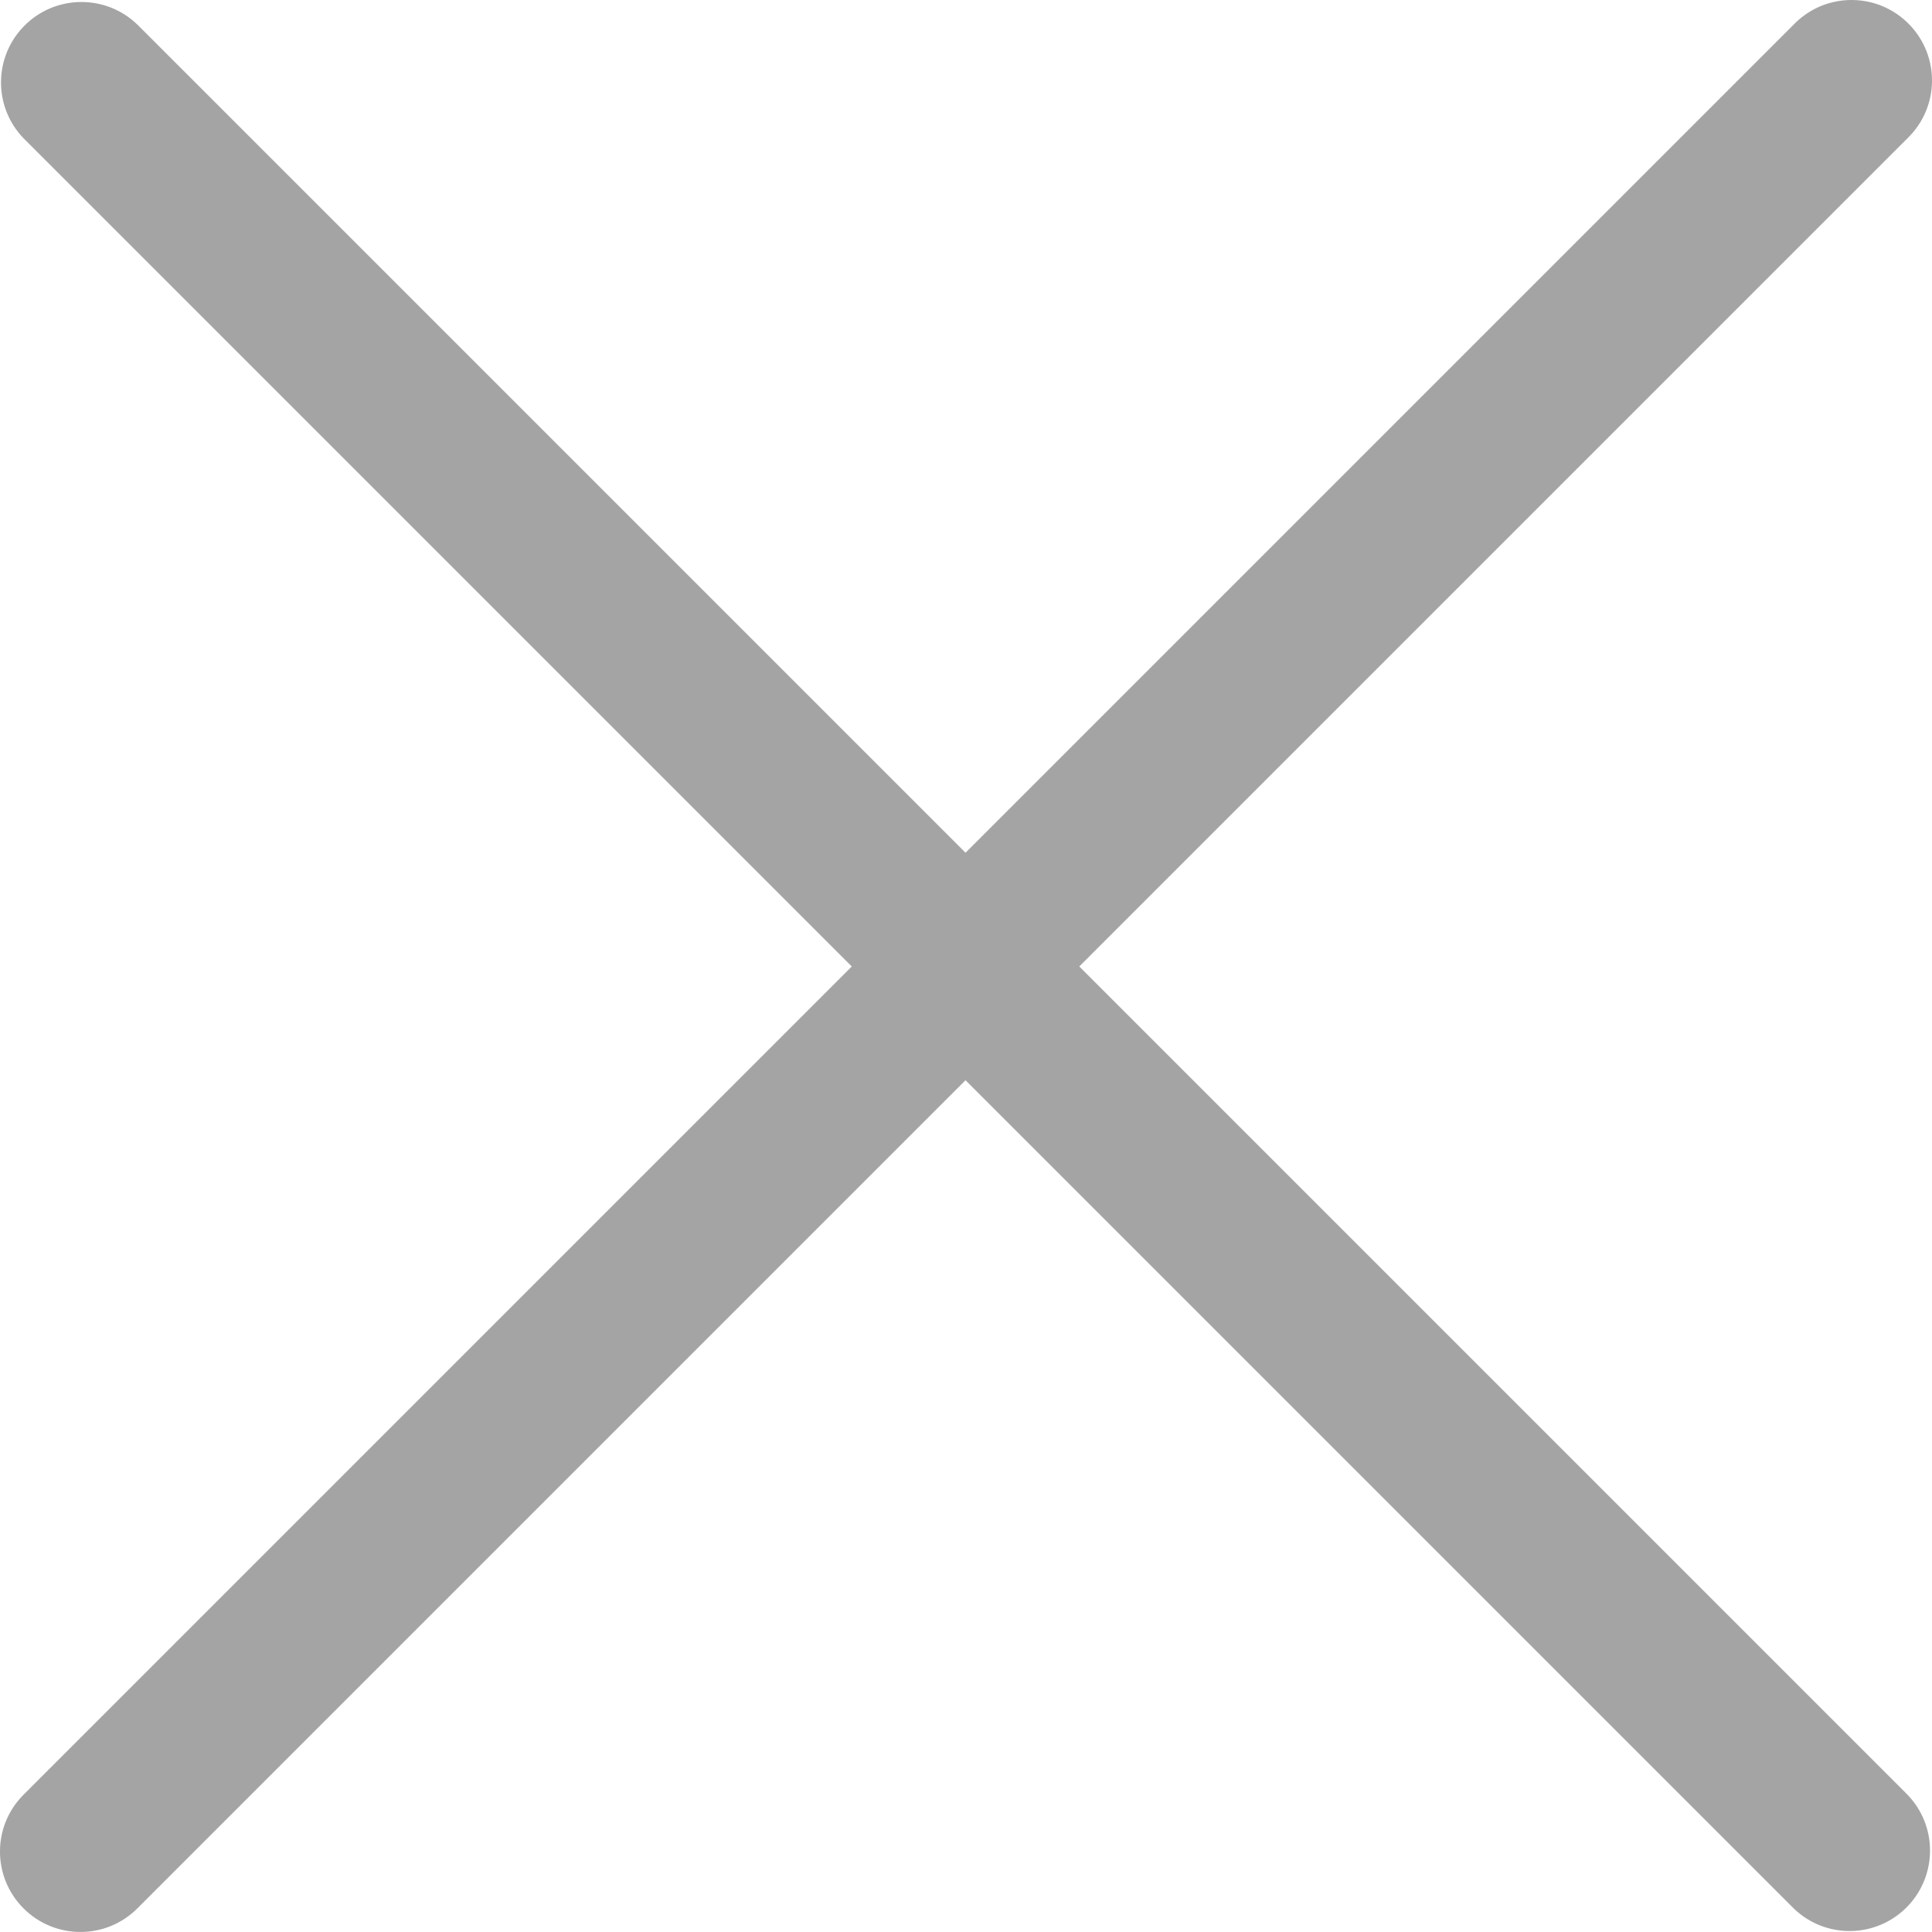
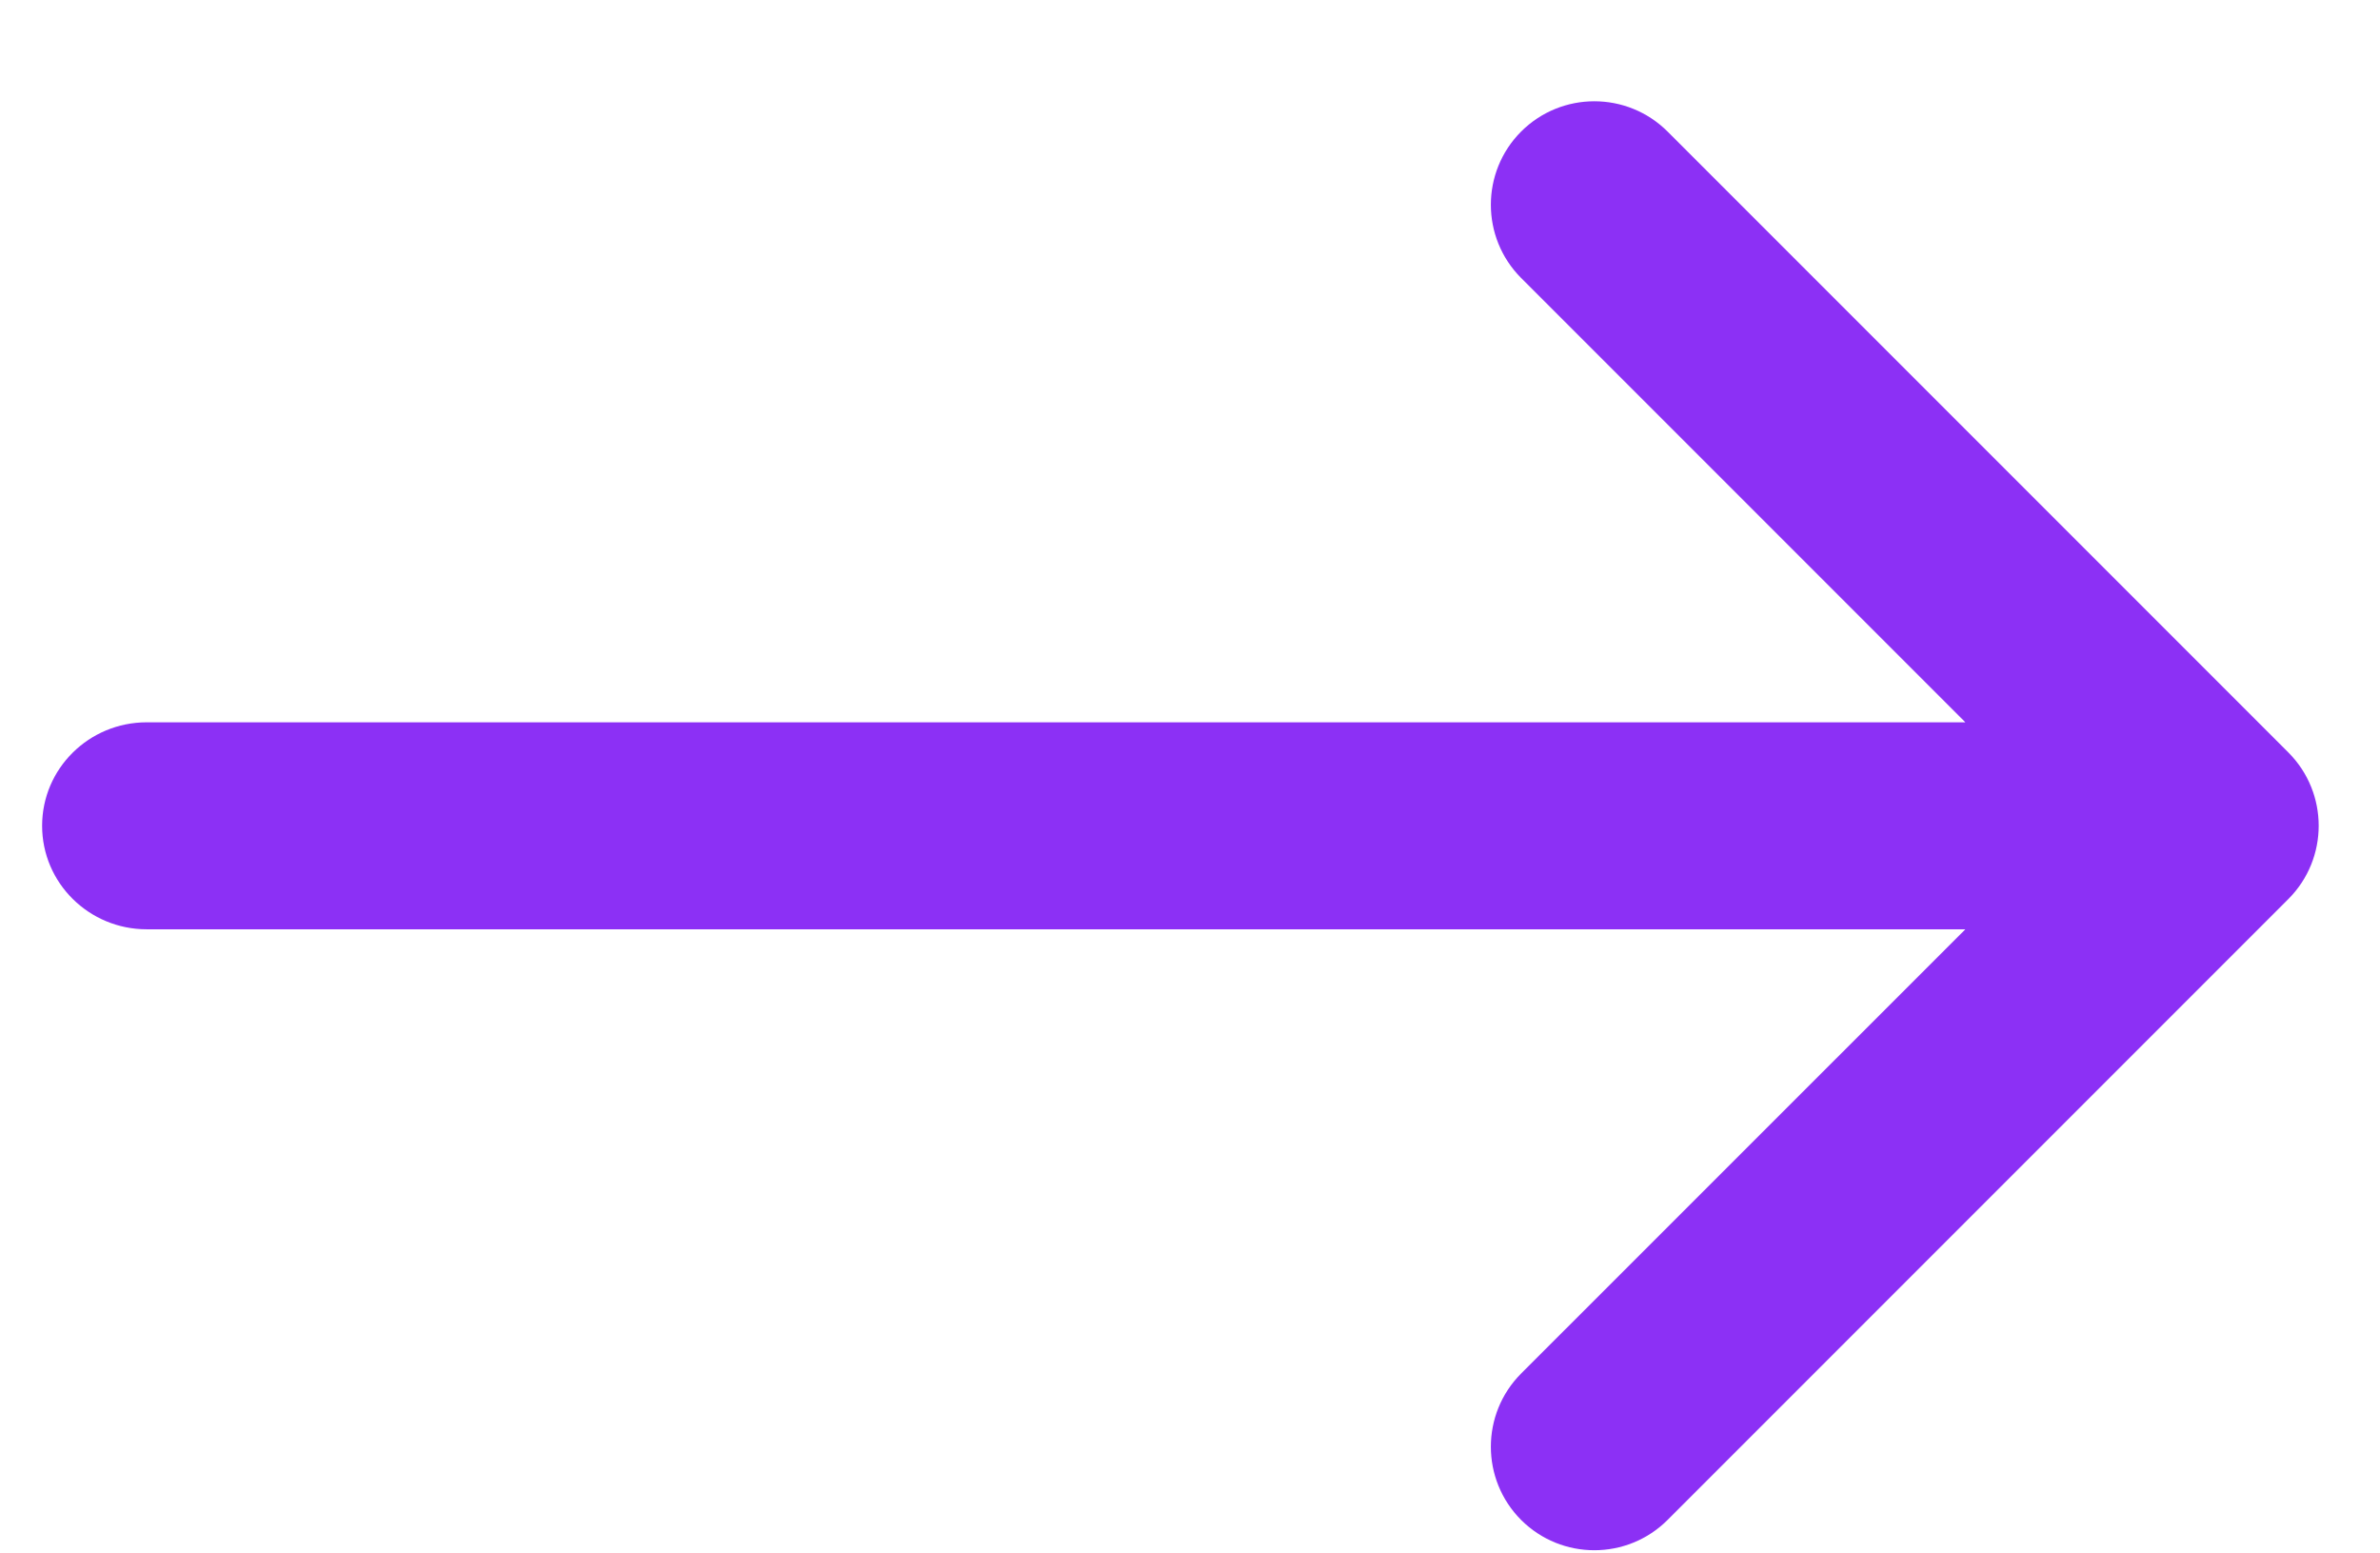
- <svg xmlns="http://www.w3.org/2000/svg" width="24" height="24" viewBox="0 0 24 24" fill="none">
-   <path d="M13.407 12.006L23.695 1.718C24.092 1.335 24.103 0.702 23.719 0.305C23.336 -0.092 22.703 -0.103 22.306 0.281C22.298 0.289 22.29 0.297 22.282 0.305L11.994 10.593L1.706 0.305C1.309 -0.078 0.676 -0.067 0.293 0.33C-0.081 0.717 -0.081 1.331 0.293 1.718L10.581 12.006L0.293 22.294C-0.098 22.684 -0.098 23.317 0.293 23.707C0.683 24.097 1.316 24.097 1.706 23.707L11.994 13.419L22.282 23.707C22.679 24.091 23.311 24.08 23.695 23.683C24.069 23.295 24.069 22.681 23.695 22.294L13.407 12.006Z" fill="#A4A4A4" />
+ <svg xmlns="http://www.w3.org/2000/svg" width="23" height="15" viewBox="0 0 23 15" fill="none">
+   <path d="M14.7 2.686C14.31 2.295 14.31 1.662 14.7 1.271C15.091 0.881 15.724 0.881 16.115 1.271L22.115 7.271C22.505 7.662 22.505 8.295 22.115 8.686L16.115 14.686C15.724 15.076 15.091 15.076 14.7 14.686C14.31 14.295 14.31 13.662 14.7 13.271L18.993 8.979H1.418C0.86 8.979 0.407 8.531 0.407 7.979C0.407 7.426 0.86 6.979 1.418 6.979H18.993L14.7 2.686Z" fill="#8C30F5" />
</svg>
